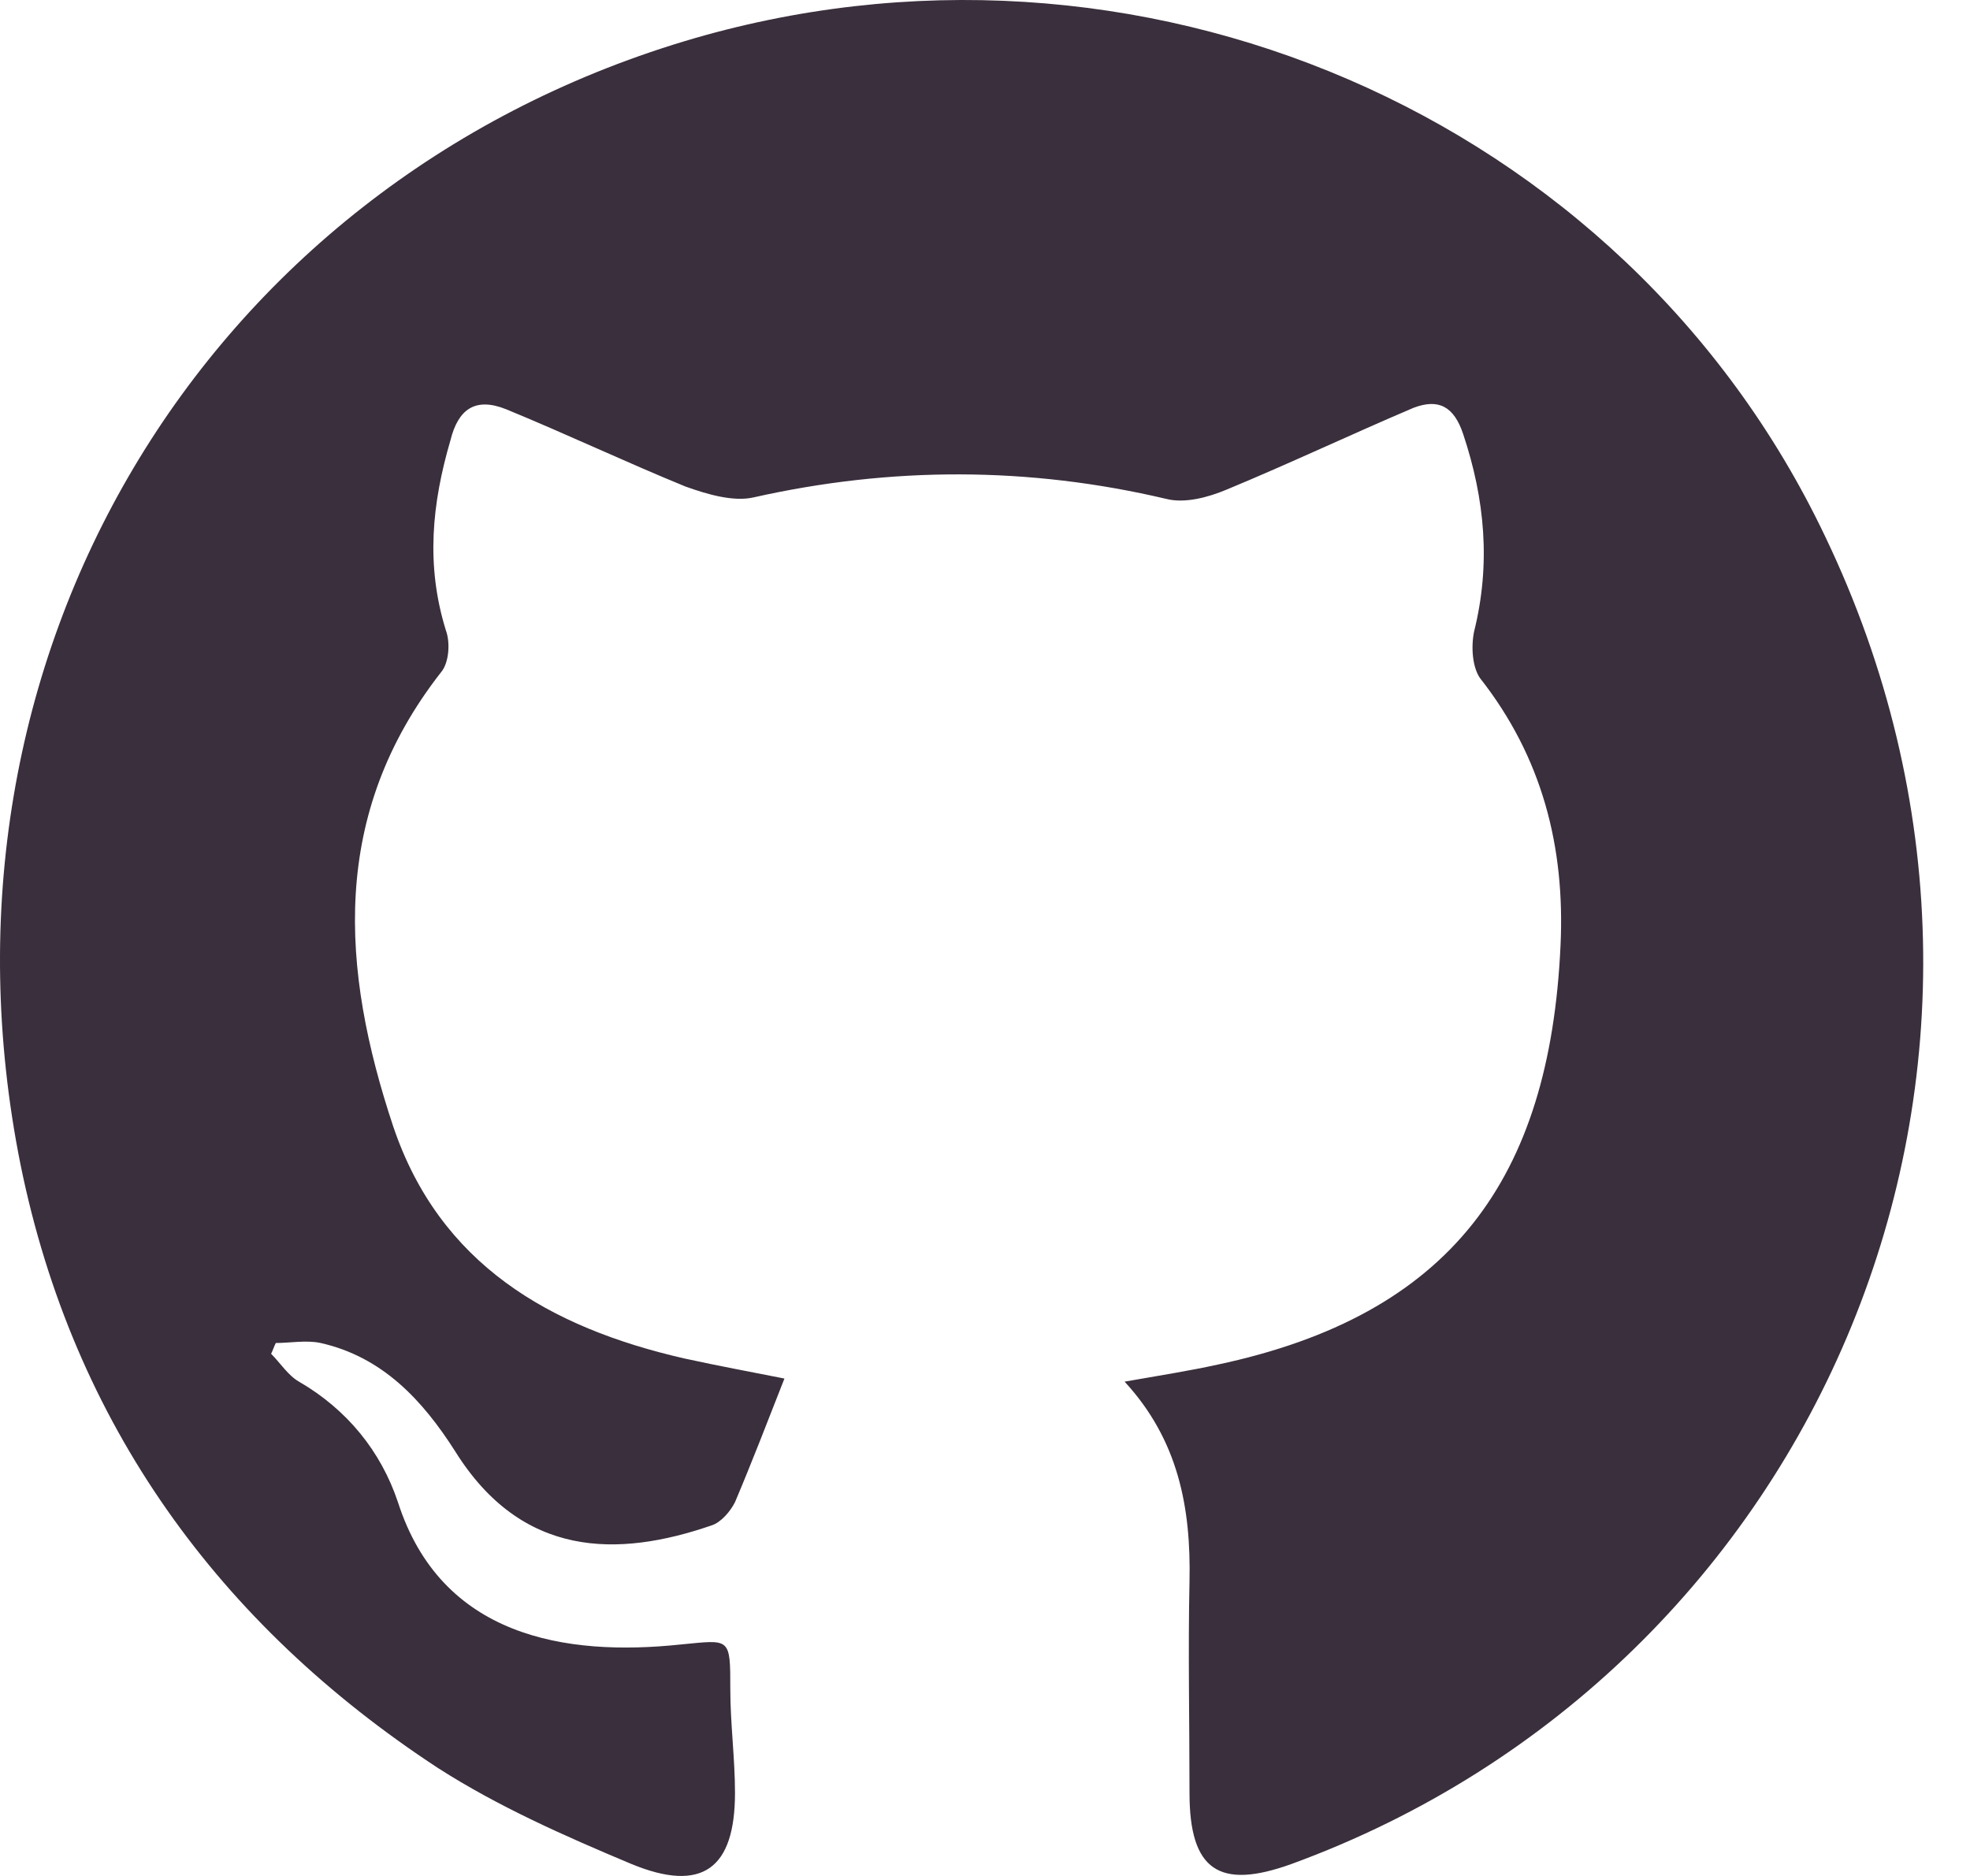
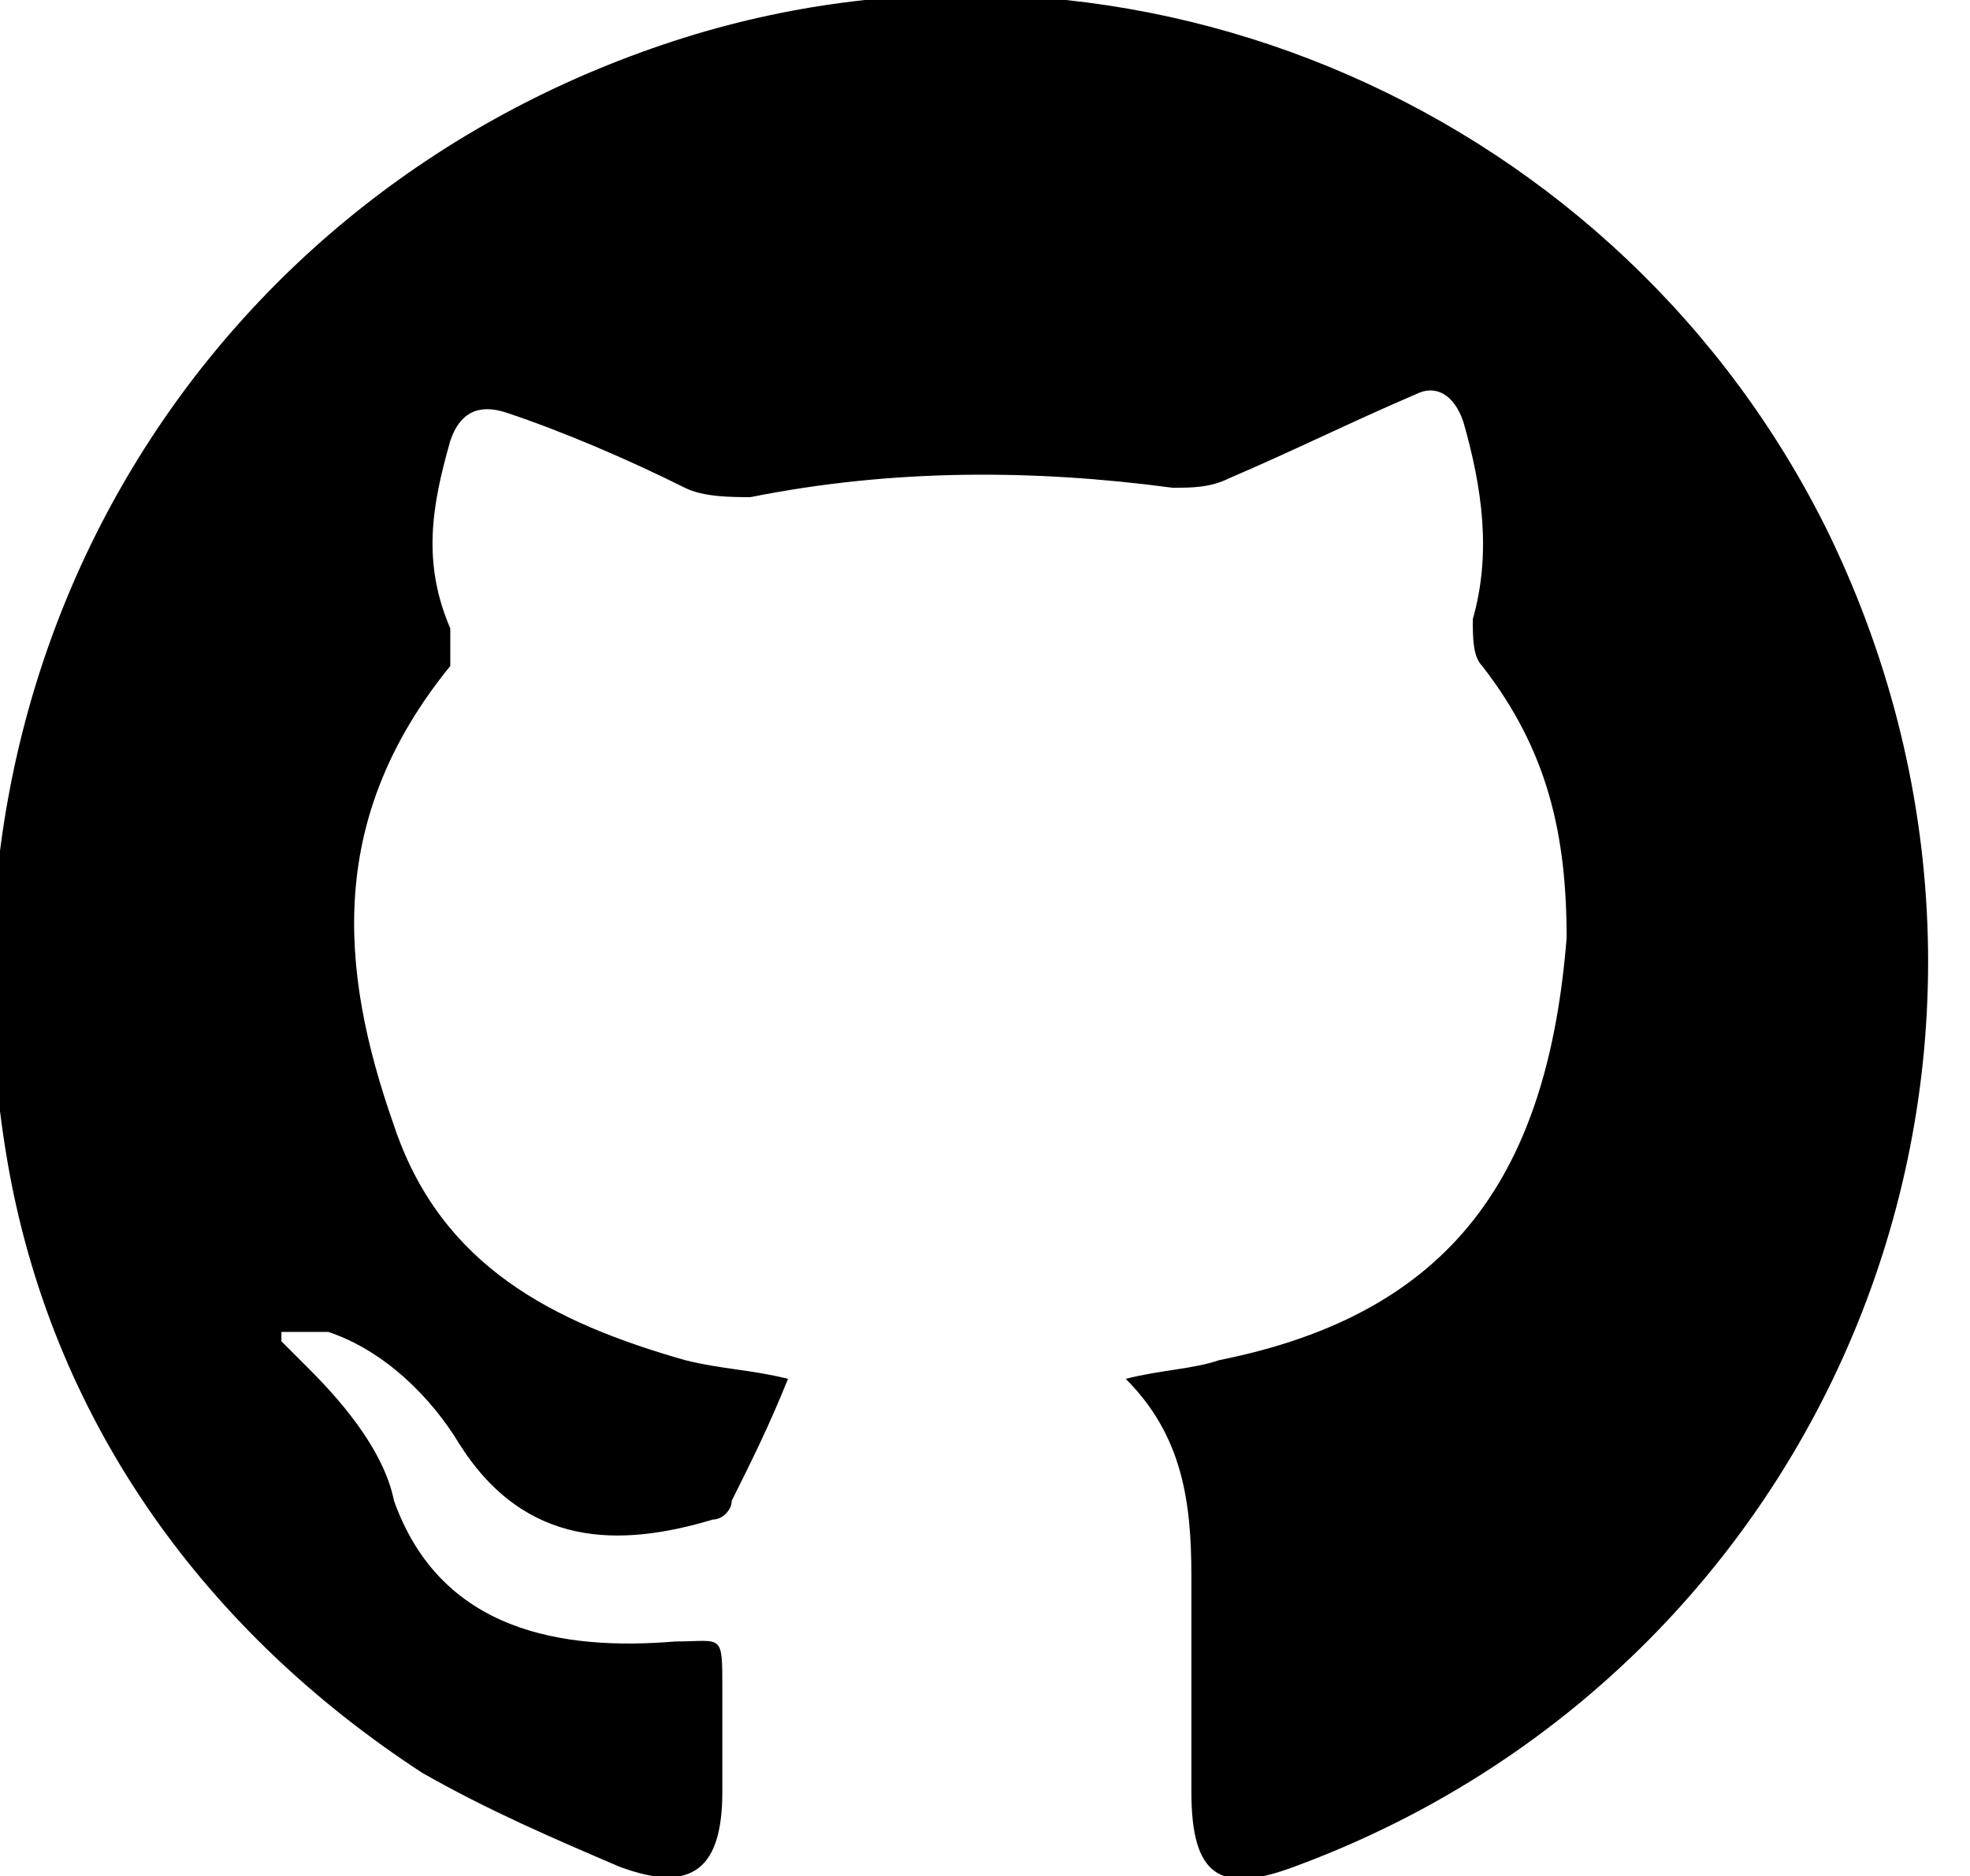
- <svg xmlns="http://www.w3.org/2000/svg" width="21" height="20" viewBox="0 0 21 20" fill="none">
-   <path d="M8.362 14.697C8.181 15.158 8.016 15.587 7.835 16.015C7.785 16.114 7.686 16.23 7.587 16.262C6.582 16.609 5.56 16.609 4.851 15.471C4.505 14.928 4.077 14.466 3.418 14.318C3.269 14.285 3.088 14.318 2.94 14.318C2.923 14.351 2.907 14.4 2.89 14.433C2.989 14.532 3.071 14.664 3.187 14.73C3.698 15.026 4.06 15.471 4.242 16.015C4.703 17.449 6.022 17.663 7.258 17.532C7.785 17.482 7.785 17.449 7.785 18.009C7.785 18.372 7.835 18.751 7.835 19.114C7.835 19.921 7.488 20.185 6.73 19.872C6.022 19.575 5.313 19.262 4.67 18.85C2.33 17.317 0.781 15.175 0.22 12.422C-0.867 7.017 2.165 1.99 7.291 0.441C12.103 -1.01 17.311 1.215 19.454 5.715C22.157 11.351 19.404 17.812 13.768 19.872C12.993 20.152 12.68 19.938 12.68 19.114C12.68 18.356 12.664 17.598 12.68 16.856C12.696 16.081 12.565 15.356 11.988 14.73C12.367 14.664 12.68 14.614 12.977 14.549C15.465 14.021 16.52 12.571 16.635 10.082C16.685 9.027 16.438 8.071 15.778 7.231C15.696 7.115 15.68 6.901 15.713 6.736C15.894 6.011 15.828 5.319 15.597 4.627C15.498 4.33 15.333 4.248 15.07 4.347C14.411 4.627 13.751 4.94 13.075 5.22C12.878 5.303 12.63 5.369 12.433 5.319C10.966 4.973 9.499 4.973 8.032 5.303C7.818 5.352 7.538 5.27 7.307 5.187C6.664 4.924 6.038 4.627 5.395 4.363C5.066 4.231 4.884 4.363 4.802 4.693C4.604 5.369 4.538 6.028 4.753 6.72C4.802 6.852 4.786 7.066 4.703 7.165C3.516 8.681 3.632 10.329 4.192 12.01C4.687 13.477 5.857 14.153 7.291 14.482C7.67 14.565 8.032 14.631 8.362 14.697Z" fill="#3A2F3C" />
+ <svg xmlns="http://www.w3.org/2000/svg" version="1.1" id="Ebene_1" x="0px" y="0px" viewBox="0 0 21 20" style="enable-background:new 0 0 21 20;" xml:space="preserve">
+   <path d="M8.4,14.7C8.2,15.2,8,15.6,7.8,16c0,0.1-0.1,0.2-0.2,0.2c-1,0.3-2,0.3-2.7-0.8c-0.3-0.5-0.8-1-1.4-1.2c-0.1,0-0.3,0-0.5,0  c0,0,0,0.1,0,0.1c0.1,0.1,0.2,0.2,0.3,0.3C3.7,15,4.1,15.5,4.2,16c0.5,1.4,1.8,1.6,3,1.5c0.5,0,0.5-0.1,0.5,0.5c0,0.4,0,0.7,0,1.1  c0,0.8-0.3,1.1-1.1,0.8c-0.7-0.3-1.4-0.6-2.1-1c-2.3-1.5-3.9-3.7-4.4-6.4C-0.9,7,2.2,2,7.3,0.4c4.8-1.5,10,0.8,12.2,5.3  c2.7,5.6,0,12.1-5.7,14.2c-0.8,0.3-1.1,0.1-1.1-0.8c0-0.8,0-1.5,0-2.3c0-0.8-0.1-1.5-0.7-2.1c0.4-0.1,0.7-0.1,1-0.2  c2.5-0.5,3.5-2,3.7-4.5c0-1.1-0.2-2-0.9-2.9c-0.1-0.1-0.1-0.3-0.1-0.5c0.2-0.7,0.1-1.4-0.1-2.1c-0.1-0.3-0.3-0.4-0.5-0.3  c-0.7,0.3-1.3,0.6-2,0.9c-0.2,0.1-0.4,0.1-0.6,0.1C11,5,9.5,5,8,5.3c-0.2,0-0.5,0-0.7-0.1C6.7,4.9,6,4.6,5.4,4.4  c-0.3-0.1-0.5,0-0.6,0.3c-0.2,0.7-0.3,1.3,0,2c0,0.1,0,0.3,0,0.4C3.5,8.7,3.6,10.3,4.2,12c0.5,1.5,1.7,2.1,3.1,2.5  C7.7,14.6,8,14.6,8.4,14.7z" />
</svg>
